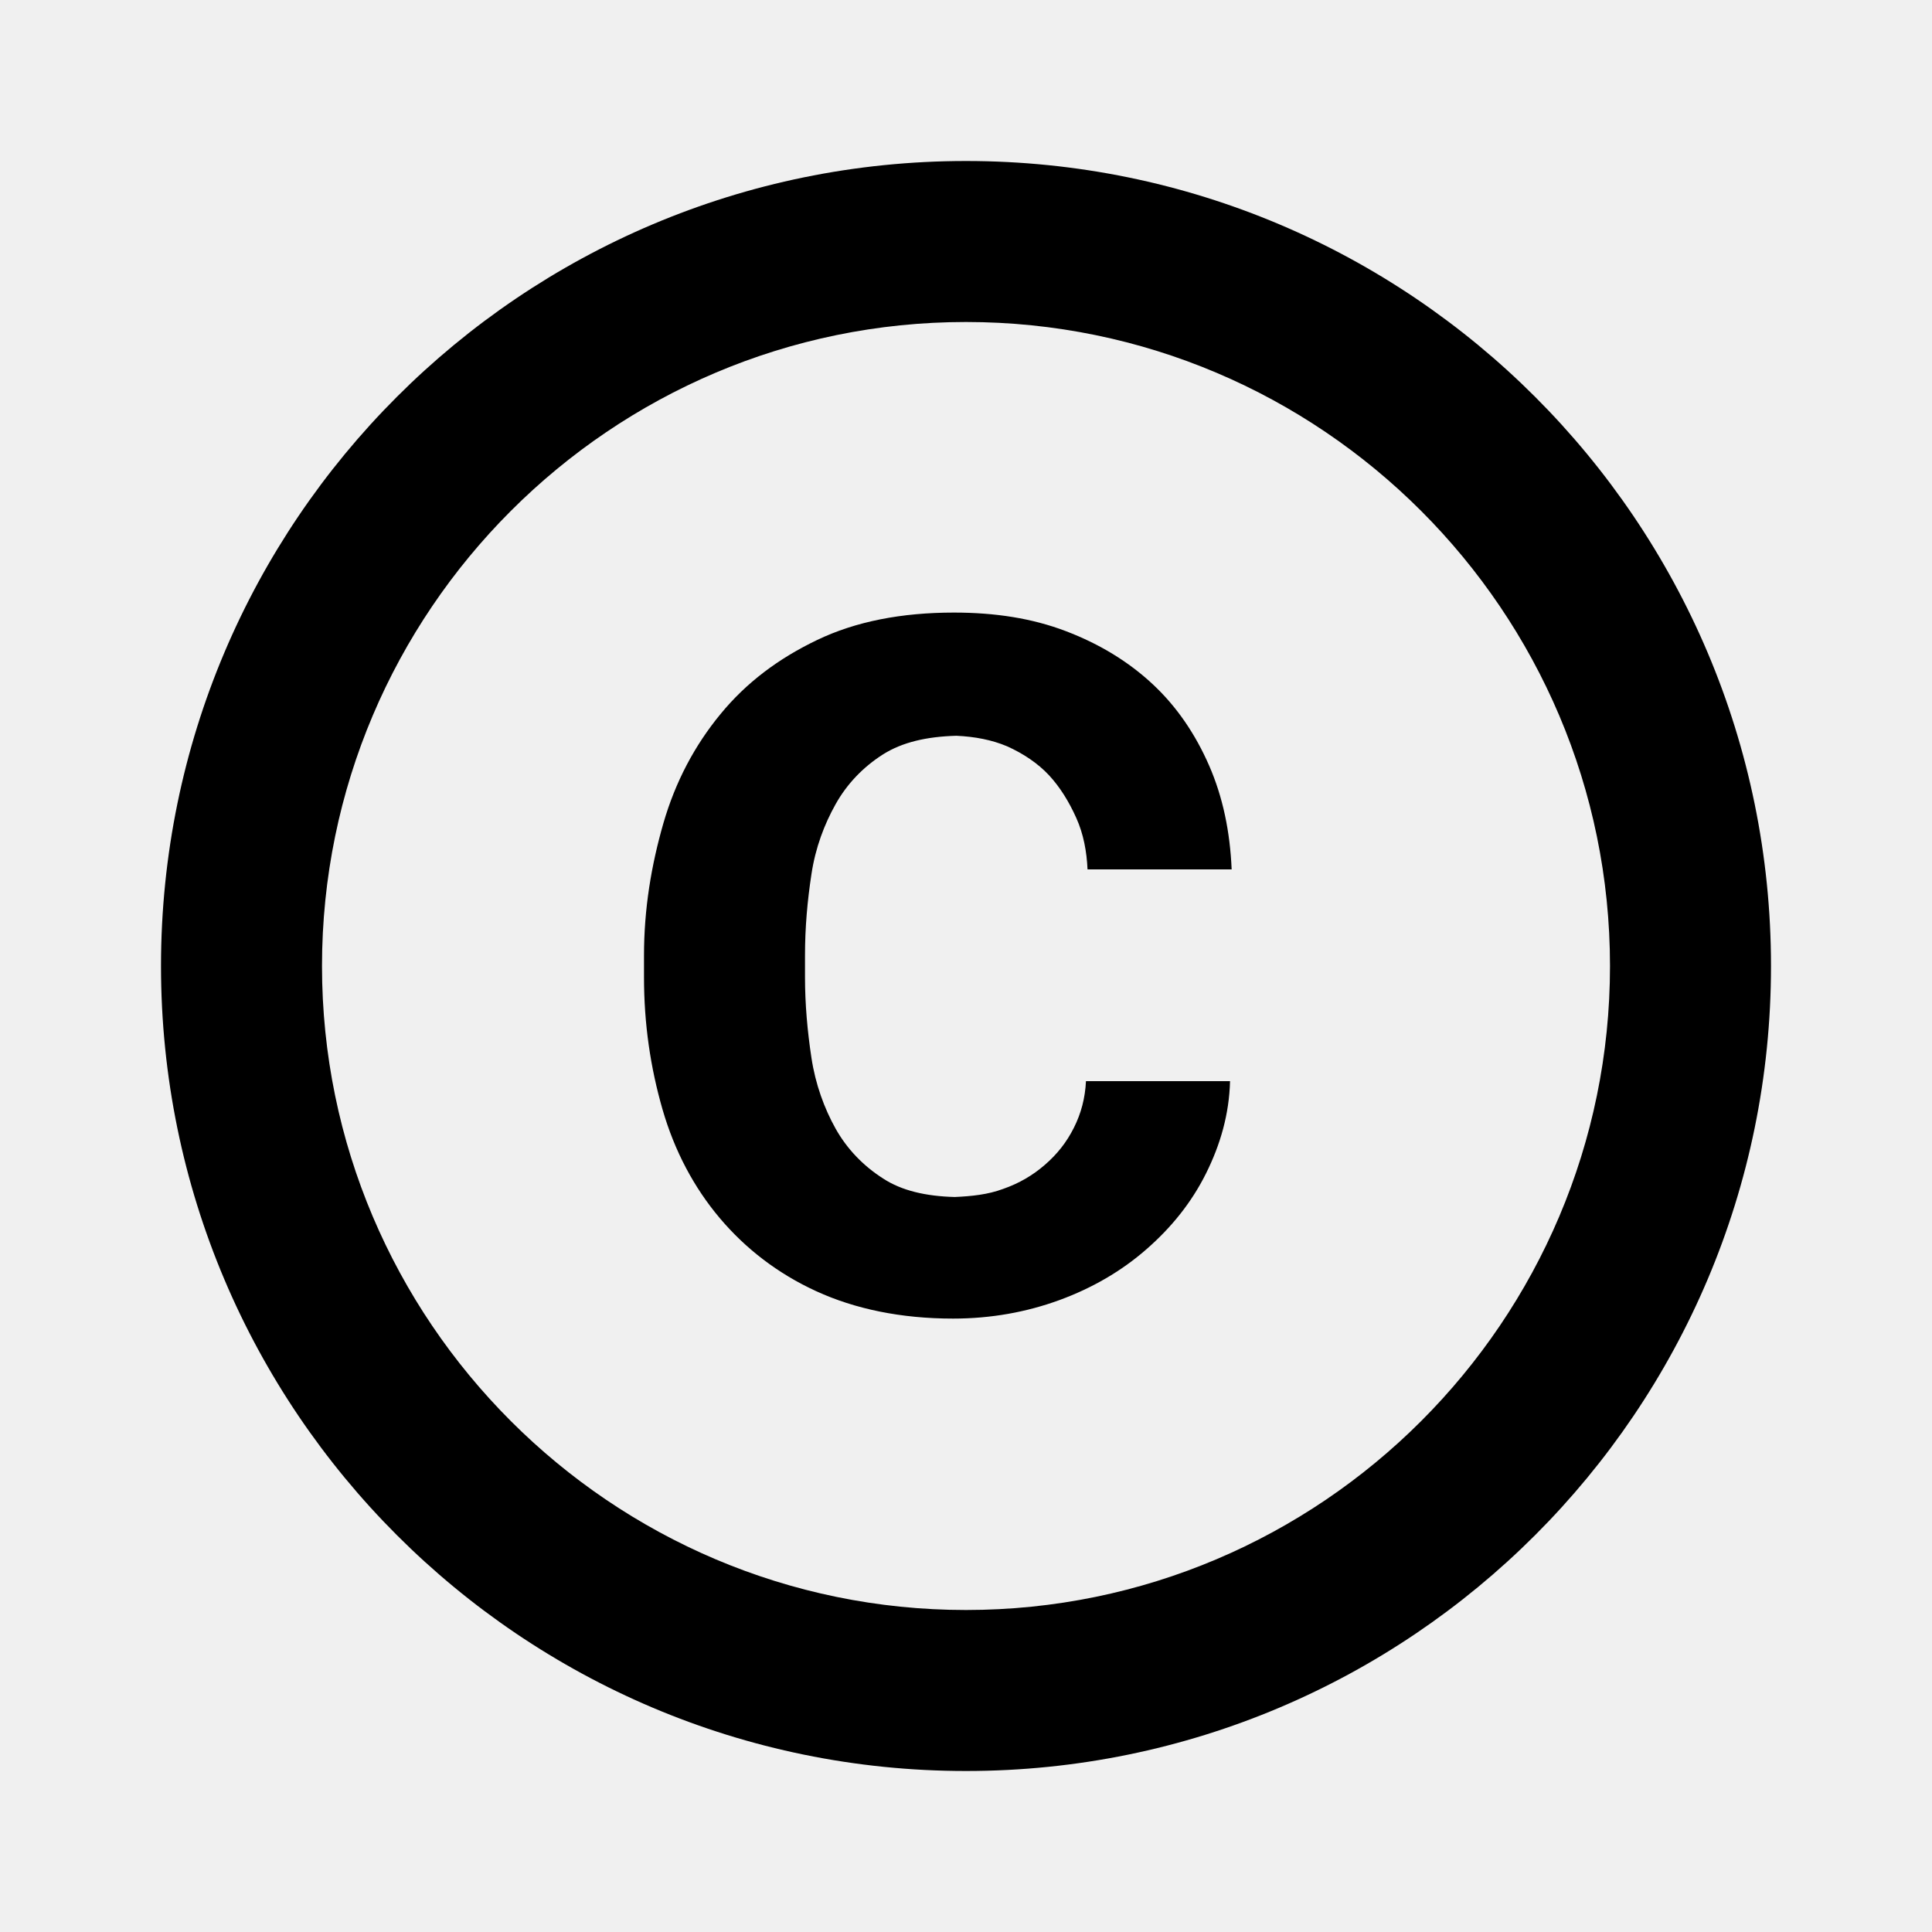
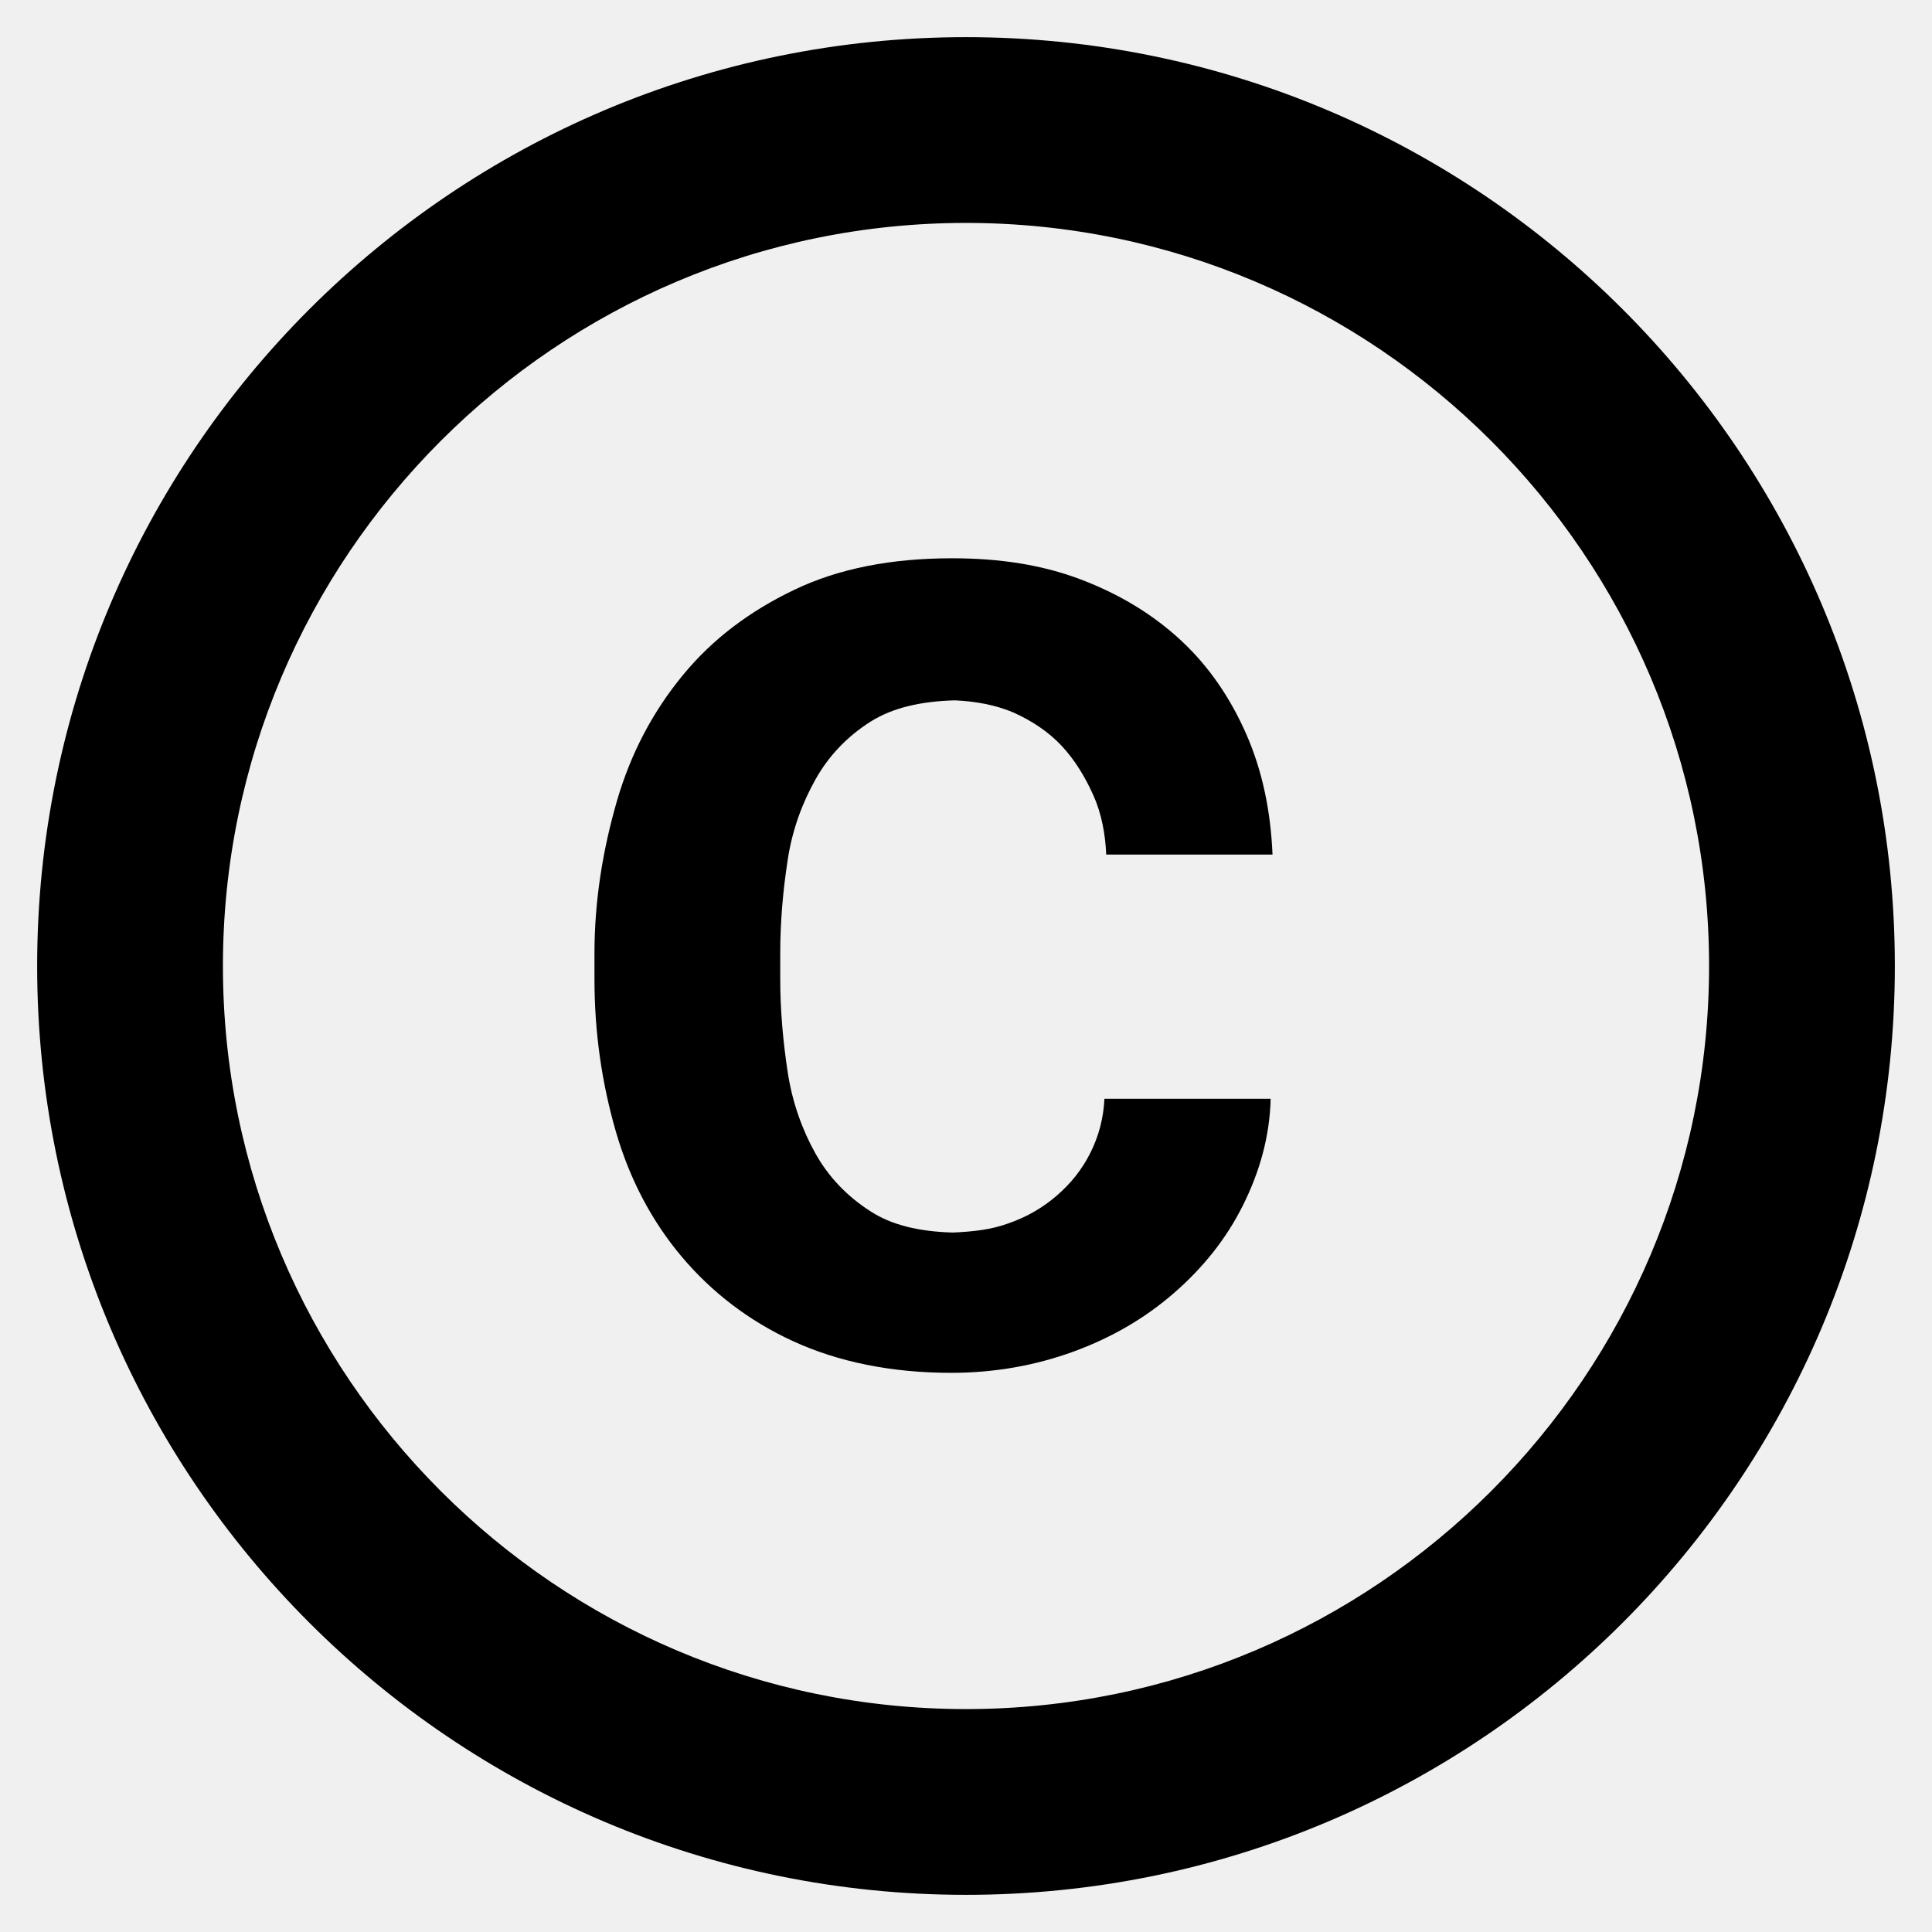
- <svg xmlns="http://www.w3.org/2000/svg" width="30" height="30" viewBox="0 0 30 30" fill="none">
-   <g clip-path="url(#clip0_456_150)">
-     <path d="M12.6 13.575C12.662 13.162 12.8 12.8 12.975 12.488C13.15 12.175 13.4 11.912 13.713 11.713C14.012 11.525 14.387 11.438 14.85 11.425C15.137 11.438 15.4 11.488 15.637 11.588C15.887 11.7 16.113 11.85 16.288 12.037C16.462 12.225 16.6 12.45 16.712 12.7C16.825 12.95 16.875 13.225 16.887 13.5H19.125C19.1 12.912 18.988 12.375 18.775 11.887C18.562 11.4 18.275 10.975 17.9 10.625C17.525 10.275 17.075 10 16.55 9.8C16.025 9.6 15.45 9.512 14.812 9.512C14 9.512 13.287 9.65 12.688 9.938C12.088 10.225 11.588 10.6 11.188 11.088C10.787 11.575 10.488 12.137 10.3 12.787C10.113 13.438 10 14.113 10 14.838V15.175C10 15.9 10.1 16.575 10.287 17.225C10.475 17.875 10.775 18.438 11.175 18.913C11.575 19.387 12.075 19.775 12.675 20.05C13.275 20.325 13.988 20.475 14.8 20.475C15.387 20.475 15.938 20.375 16.45 20.188C16.962 20 17.413 19.738 17.8 19.4C18.188 19.062 18.5 18.675 18.725 18.225C18.95 17.775 19.087 17.3 19.1 16.788H16.863C16.85 17.05 16.788 17.288 16.675 17.512C16.562 17.738 16.413 17.925 16.225 18.087C16.038 18.25 15.825 18.375 15.575 18.462C15.338 18.55 15.088 18.575 14.825 18.587C14.375 18.575 14 18.488 13.713 18.3C13.4 18.1 13.15 17.837 12.975 17.525C12.8 17.212 12.662 16.837 12.6 16.425C12.537 16.012 12.5 15.588 12.5 15.175V14.838C12.5 14.4 12.537 13.988 12.6 13.575ZM15 2.5C8.1 2.5 2.5 8.1 2.5 15C2.5 21.9 8.1 27.5 15 27.5C21.9 27.5 27.5 21.9 27.5 15C27.5 8.1 21.9 2.5 15 2.5ZM15 25C9.488 25 5 20.512 5 15C5 9.488 9.488 5 15 5C20.512 5 25 9.488 25 15C25 20.512 20.512 25 15 25Z" fill="black" />
-   </g>
-   <defs>
-     <clipPath id="clip0_456_150">
-       <rect width="30" height="30" fill="white" />
-     </clipPath>
-   </defs>
+ <svg xmlns="http://www.w3.org/2000/svg" width="26" height="26" viewBox="0 0 26 26" fill="none">
+   <path d="M10.6 11.575C10.662 11.162 10.8 10.8 10.975 10.488C11.15 10.175 11.4 9.912 11.713 9.713C12.012 9.525 12.387 9.438 12.85 9.425C13.137 9.438 13.4 9.488 13.637 9.588C13.887 9.7 14.113 9.85 14.287 10.037C14.463 10.225 14.6 10.45 14.713 10.7C14.825 10.95 14.875 11.225 14.887 11.5H17.125C17.1 10.912 16.988 10.375 16.775 9.887C16.562 9.4 16.275 8.975 15.9 8.625C15.525 8.275 15.075 8 14.55 7.8C14.025 7.6 13.45 7.513 12.812 7.513C12 7.513 11.287 7.65 10.688 7.938C10.088 8.225 9.588 8.6 9.188 9.088C8.787 9.575 8.488 10.137 8.3 10.787C8.113 11.438 8 12.113 8 12.838V13.175C8 13.9 8.1 14.575 8.287 15.225C8.475 15.875 8.775 16.438 9.175 16.913C9.575 17.387 10.075 17.775 10.675 18.05C11.275 18.325 11.988 18.475 12.8 18.475C13.387 18.475 13.938 18.375 14.45 18.188C14.963 18 15.412 17.738 15.8 17.4C16.188 17.062 16.5 16.675 16.725 16.225C16.95 15.775 17.087 15.3 17.1 14.787H14.863C14.85 15.05 14.787 15.287 14.675 15.512C14.562 15.738 14.412 15.925 14.225 16.087C14.037 16.25 13.825 16.375 13.575 16.462C13.338 16.55 13.088 16.575 12.825 16.587C12.375 16.575 12 16.488 11.713 16.3C11.4 16.1 11.15 15.838 10.975 15.525C10.8 15.213 10.662 14.838 10.6 14.425C10.537 14.012 10.5 13.588 10.5 13.175V12.838C10.5 12.4 10.537 11.988 10.6 11.575ZM13 0.5C6.1 0.5 0.5 6.1 0.5 13C0.5 19.9 6.1 25.5 13 25.5C19.9 25.5 25.5 19.9 25.5 13C25.5 6.1 19.9 0.5 13 0.5ZM13 23C7.487 23 3 18.512 3 13C3 7.487 7.487 3 13 3C18.512 3 23 7.487 23 13C23 18.512 18.512 23 13 23Z" fill="black" />
</svg>
